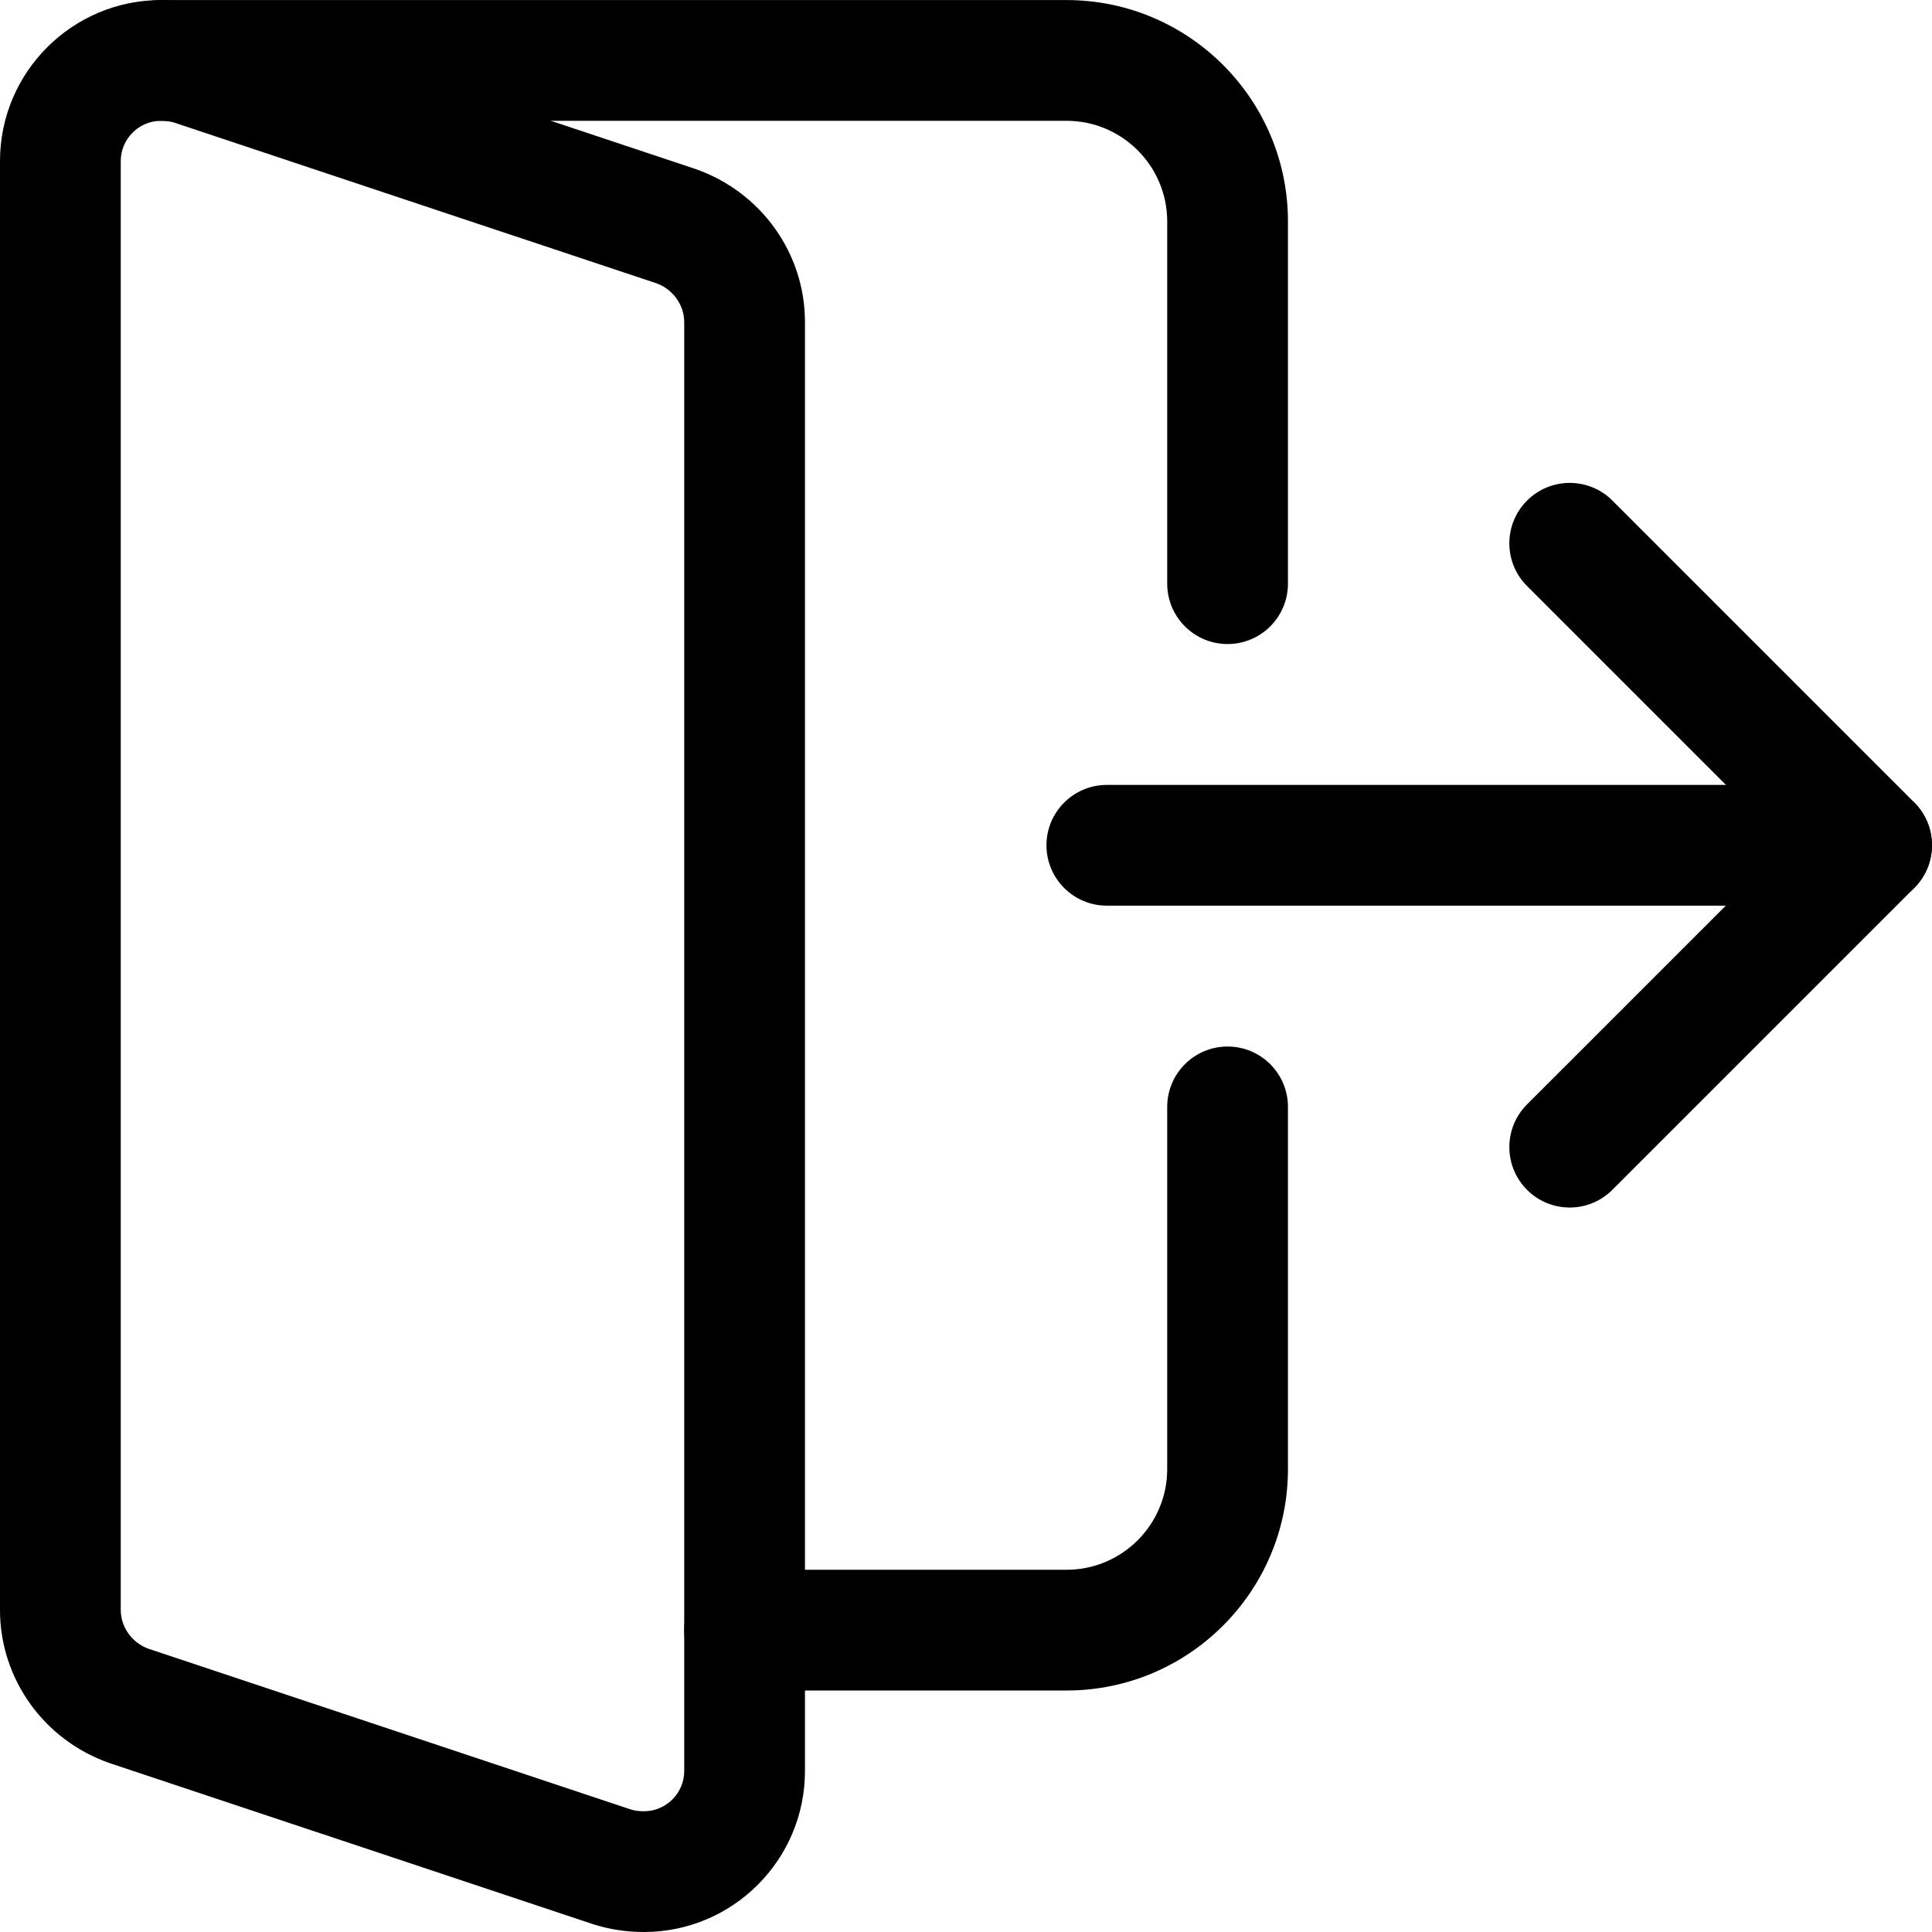
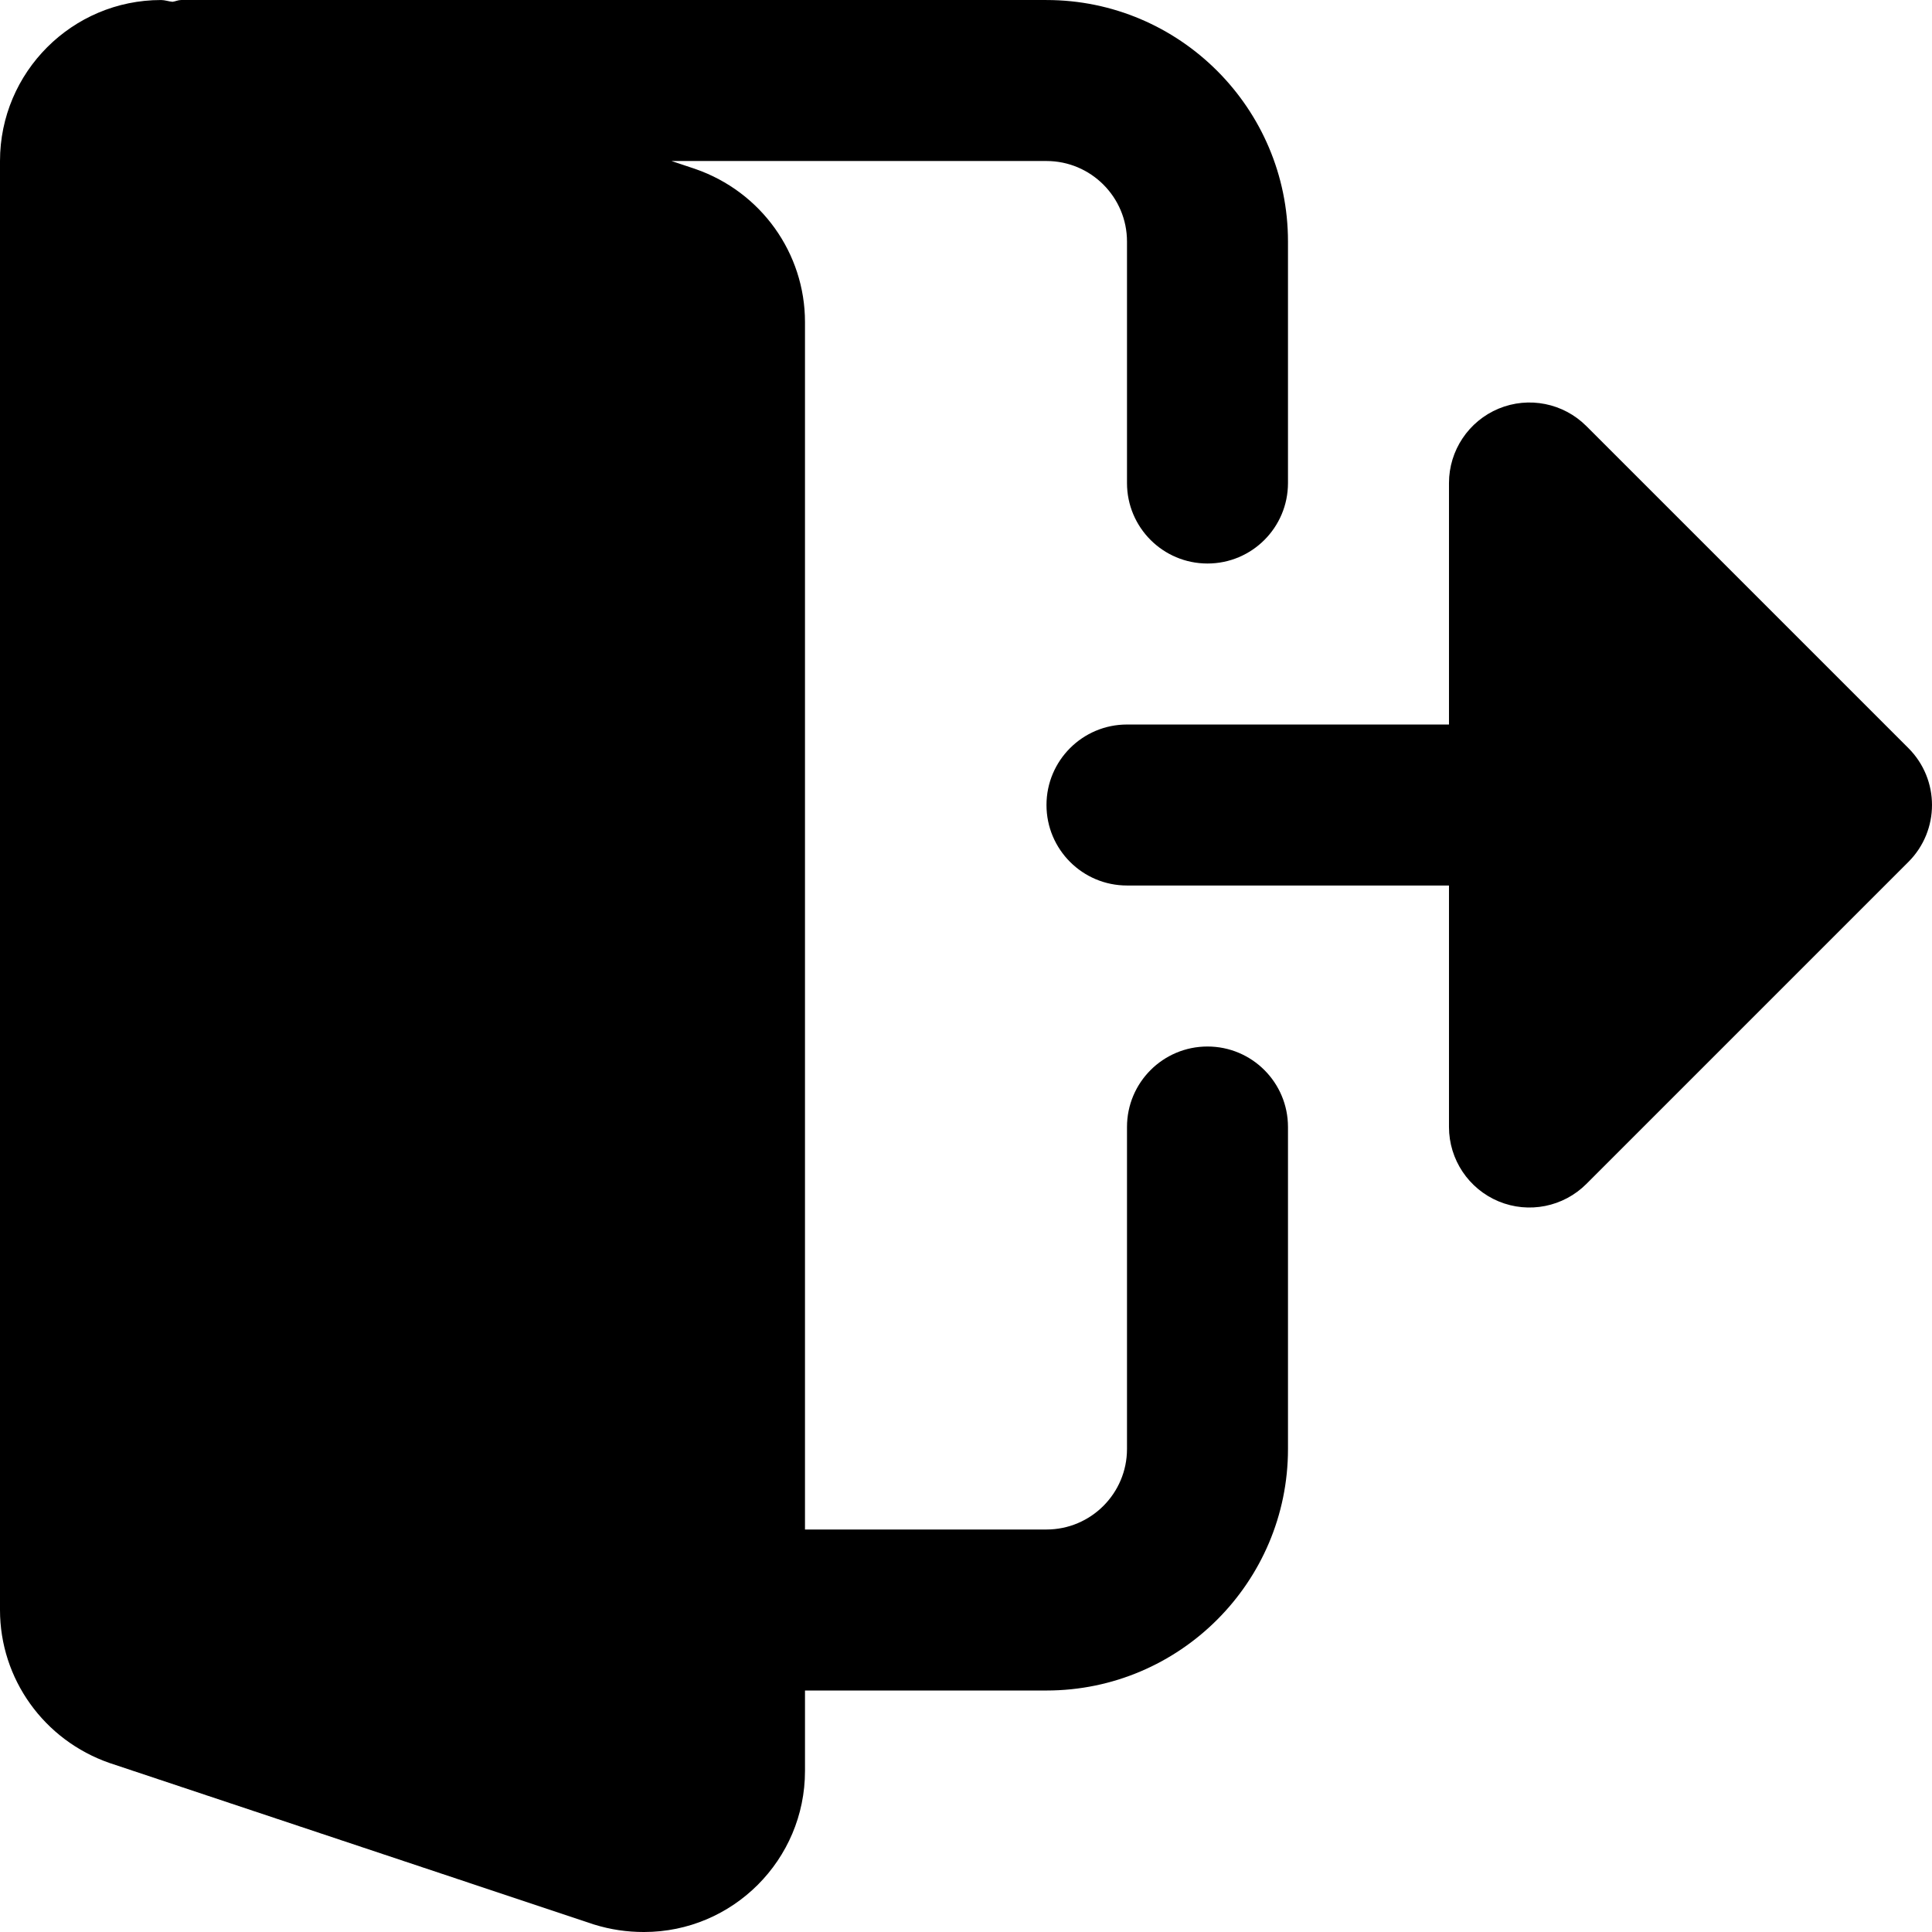
- <svg xmlns="http://www.w3.org/2000/svg" height="512pt" viewBox="0 0 512.016 512" width="512pt">
-   <path d="m496 240.008h-202.668c-8.832 0-16-7.168-16-16 0-8.832 7.168-16 16-16h202.668c8.832 0 16 7.168 16 16 0 8.832-7.168 16-16 16zm0 0" />
-   <path d="m416 320.008c-4.098 0-8.191-1.559-11.309-4.691-6.25-6.254-6.25-16.387 0-22.637l68.695-68.691-68.695-68.695c-6.25-6.25-6.25-16.383 0-22.633 6.254-6.254 16.387-6.254 22.637 0l80 80c6.25 6.25 6.25 16.383 0 22.633l-80 80c-3.137 3.156-7.23 4.715-11.328 4.715zm0 0" />
-   <path d="m170.668 512.008c-4.566 0-8.898-.641-13.227-1.984l-128.387-42.773c-17.469-6.102-29.055-22.379-29.055-40.574v-384c0-23.531 19.137-42.668 42.668-42.668 4.562 0 8.895.641 13.227 1.984l128.383 42.773c17.473 6.102 29.055 22.379 29.055 40.574v384c0 23.531-19.133 42.668-42.664 42.668zm-128-480c-5.867 0-10.668 4.801-10.668 10.668v384c0 4.543 3.051 8.766 7.402 10.281l127.785 42.582c.918.297 2.113.469 3.48.469 5.867 0 10.664-4.801 10.664-10.668v-384c0-4.543-3.051-8.766-7.402-10.281l-127.785-42.582c-.918-.297-2.113-.469-3.477-.469zm0 0" />
-   <path d="m325.332 170.676c-8.832 0-16-7.168-16-16v-96c0-14.699-11.965-26.668-26.664-26.668h-240c-8.832 0-16-7.168-16-16 0-8.832 7.168-16 16-16h240c32.363 0 58.664 26.305 58.664 58.668v96c0 8.832-7.168 16-16 16zm0 0" />
-   <path d="m282.668 448.008h-85.336c-8.832 0-16-7.168-16-16 0-8.832 7.168-16 16-16h85.336c14.699 0 26.664-11.969 26.664-26.668v-96c0-8.832 7.168-16 16-16s16 7.168 16 16v96c0 32.363-26.301 58.668-58.664 58.668zm0 0" />
+ <svg xmlns="http://www.w3.org/2000/svg" height="512pt" viewBox="0 0 512.005 512" width="512pt">
+   <path d="m320 277.336c-11.797 0-21.332 9.559-21.332 21.332v85.336c0 11.754-9.559 21.332-21.336 21.332h-64v-320c0-18.219-11.605-34.496-29.055-40.555l-6.316-2.113h99.371c11.777 0 21.336 9.578 21.336 21.336v64c0 11.773 9.535 21.332 21.332 21.332s21.332-9.559 21.332-21.332v-64c0-35.285-28.715-64-64-64h-229.332c-.812 0-1.492.363-2.281.469-1.027-.086-2.008-.469-3.051-.469-23.531 0-42.668 19.133-42.668 42.664v384c0 18.219 11.605 34.496 29.055 40.555l128.387 42.797c4.352 1.344 8.68 1.984 13.227 1.984 23.531 0 42.664-19.137 42.664-42.668v-21.332h64c35.285 0 64-28.715 64-64v-85.336c0-11.773-9.535-21.332-21.332-21.332zm0 0" />
+   <path d="m505.75 198.254-85.336-85.332c-6.098-6.102-15.273-7.938-23.25-4.633-7.957 3.309-13.164 11.094-13.164 19.715v64h-85.332c-11.777 0-21.336 9.555-21.336 21.332 0 11.777 9.559 21.332 21.336 21.332h85.332v64c0 8.621 5.207 16.406 13.164 19.715 7.977 3.305 17.152 1.469 23.25-4.629l85.336-85.336c8.34-8.34 8.34-21.824 0-30.164zm0 0" />
</svg>
